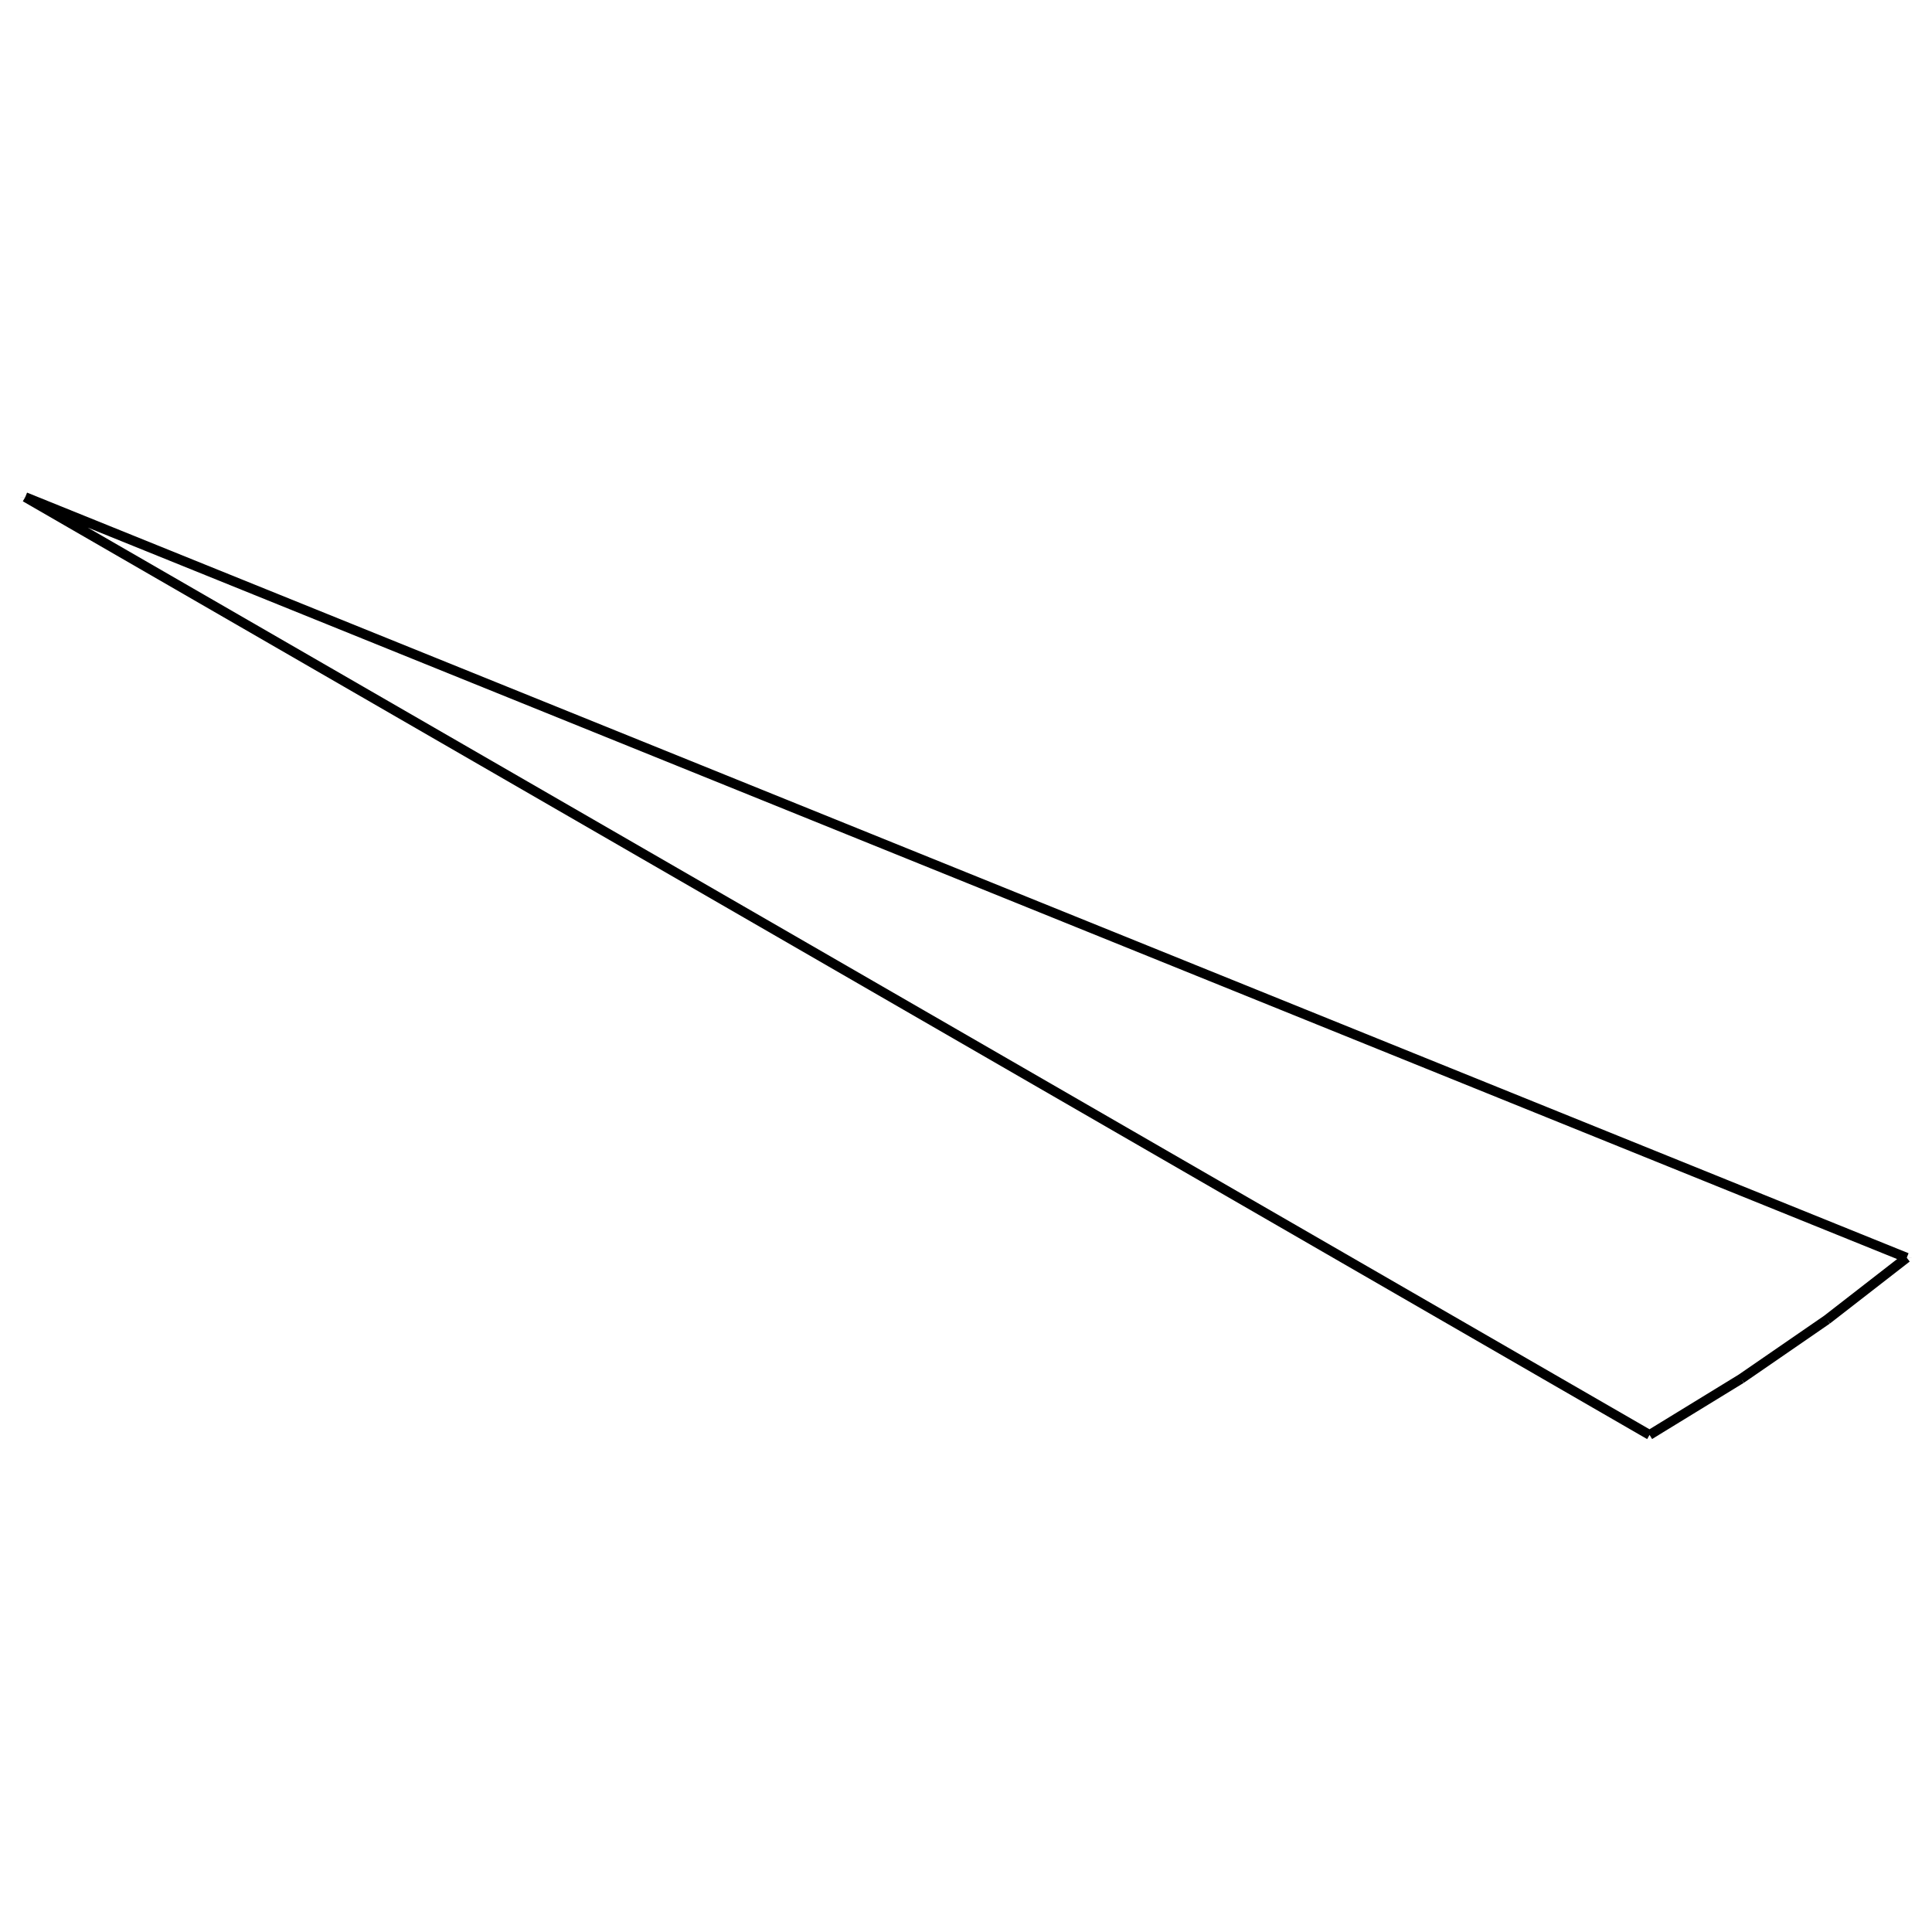
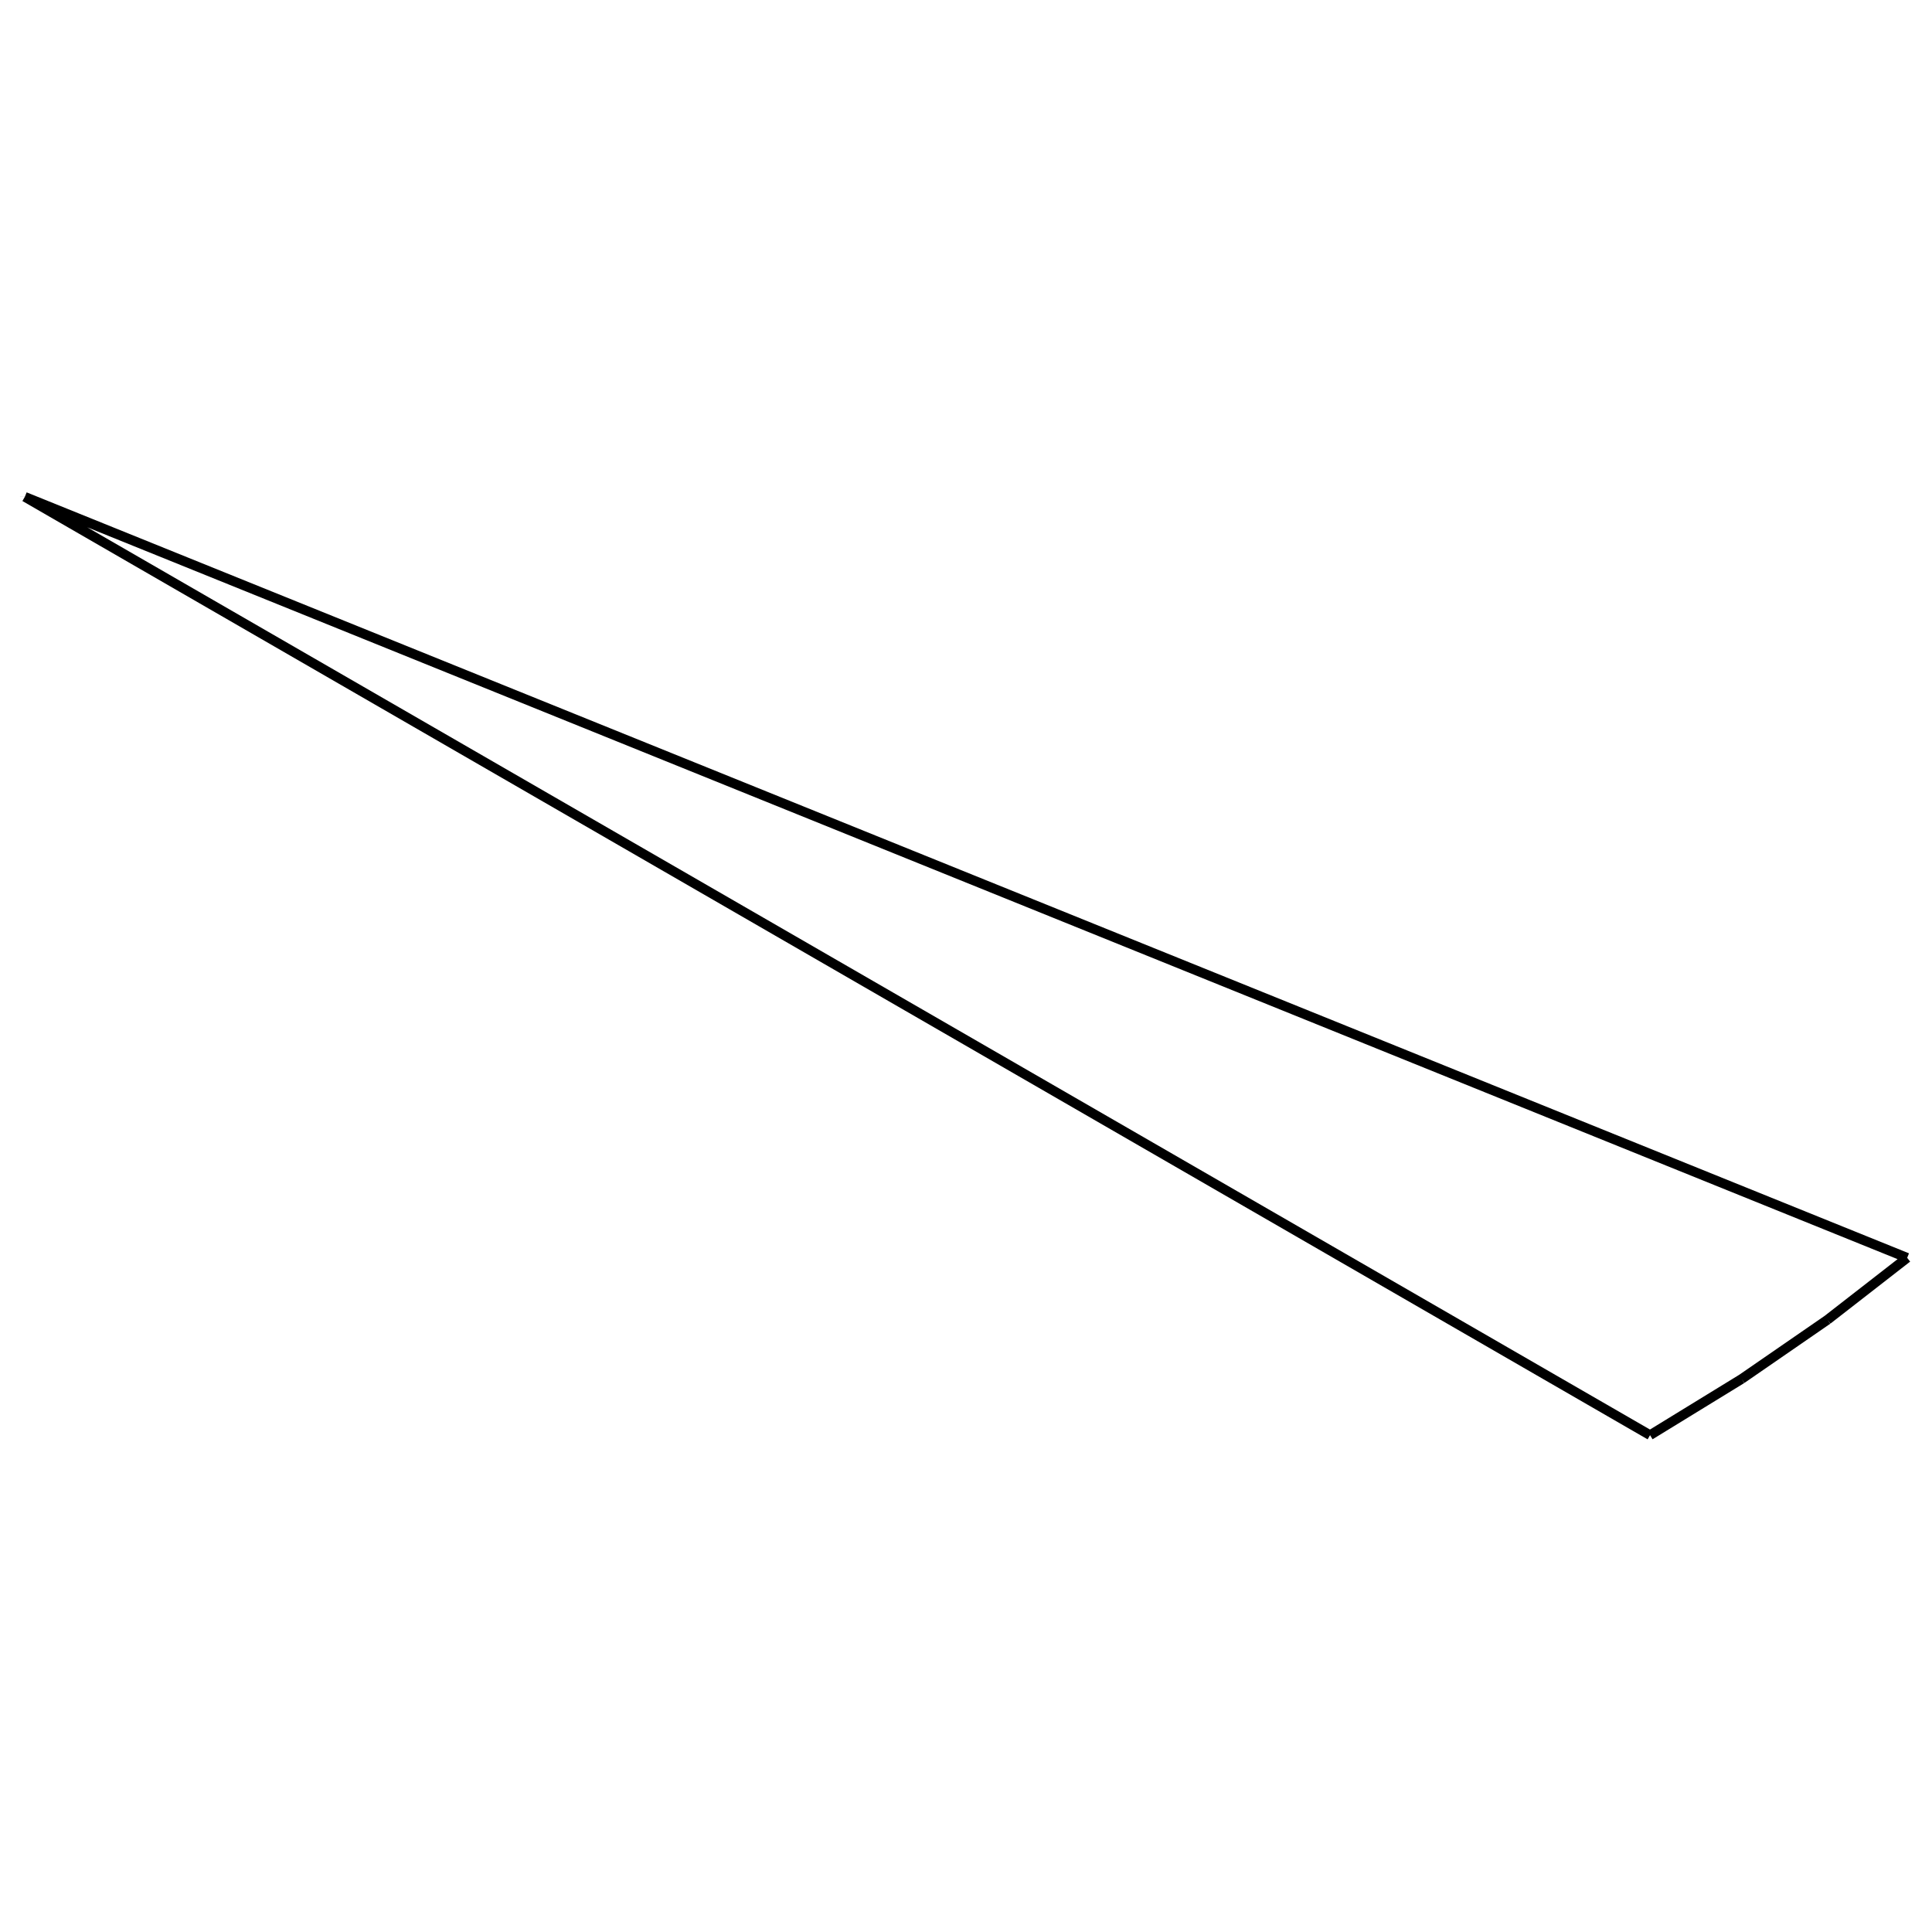
<svg xmlns="http://www.w3.org/2000/svg" viewBox="0 0 800 800">
-   <path d="M10.457,205.847 L10.457,205.832 M789.543,520.805 L789.543,520.789 M10.457,205.847 L789.543,520.805 M10.457,205.832 L789.543,520.789 M683.049,594.168 L683.049,594.153 M789.543,520.805 L756.533,546.438 M756.533,546.438 L720.995,570.92 M720.995,570.92 L683.049,594.168 M789.543,520.789 L756.533,546.423 M756.533,546.423 L720.995,570.905 M720.995,570.905 L683.049,594.153 M683.049,594.168 L10.457,205.847 M683.049,594.153 L10.457,205.832" stroke="black" stroke-width="4" fill="red" />
+   <path d="M10.281,205.735 L10.281,205.727 M789.719,520.835 L789.719,520.827 M10.281,205.735 L789.719,520.835 M10.281,205.727 L789.719,520.827 M683.247,594.273 L683.247,594.265 M789.719,520.835 L756.722,546.492 M756.722,546.492 L721.191,570.999 M721.191,570.999 L683.247,594.273 M789.719,520.827 L756.722,546.485 M756.722,546.485 L721.191,570.992 M721.191,570.992 L683.247,594.265 M683.247,594.273 L10.281,205.735 M683.247,594.265 L10.281,205.727" stroke="black" stroke-width="4" fill="red" />
</svg>
